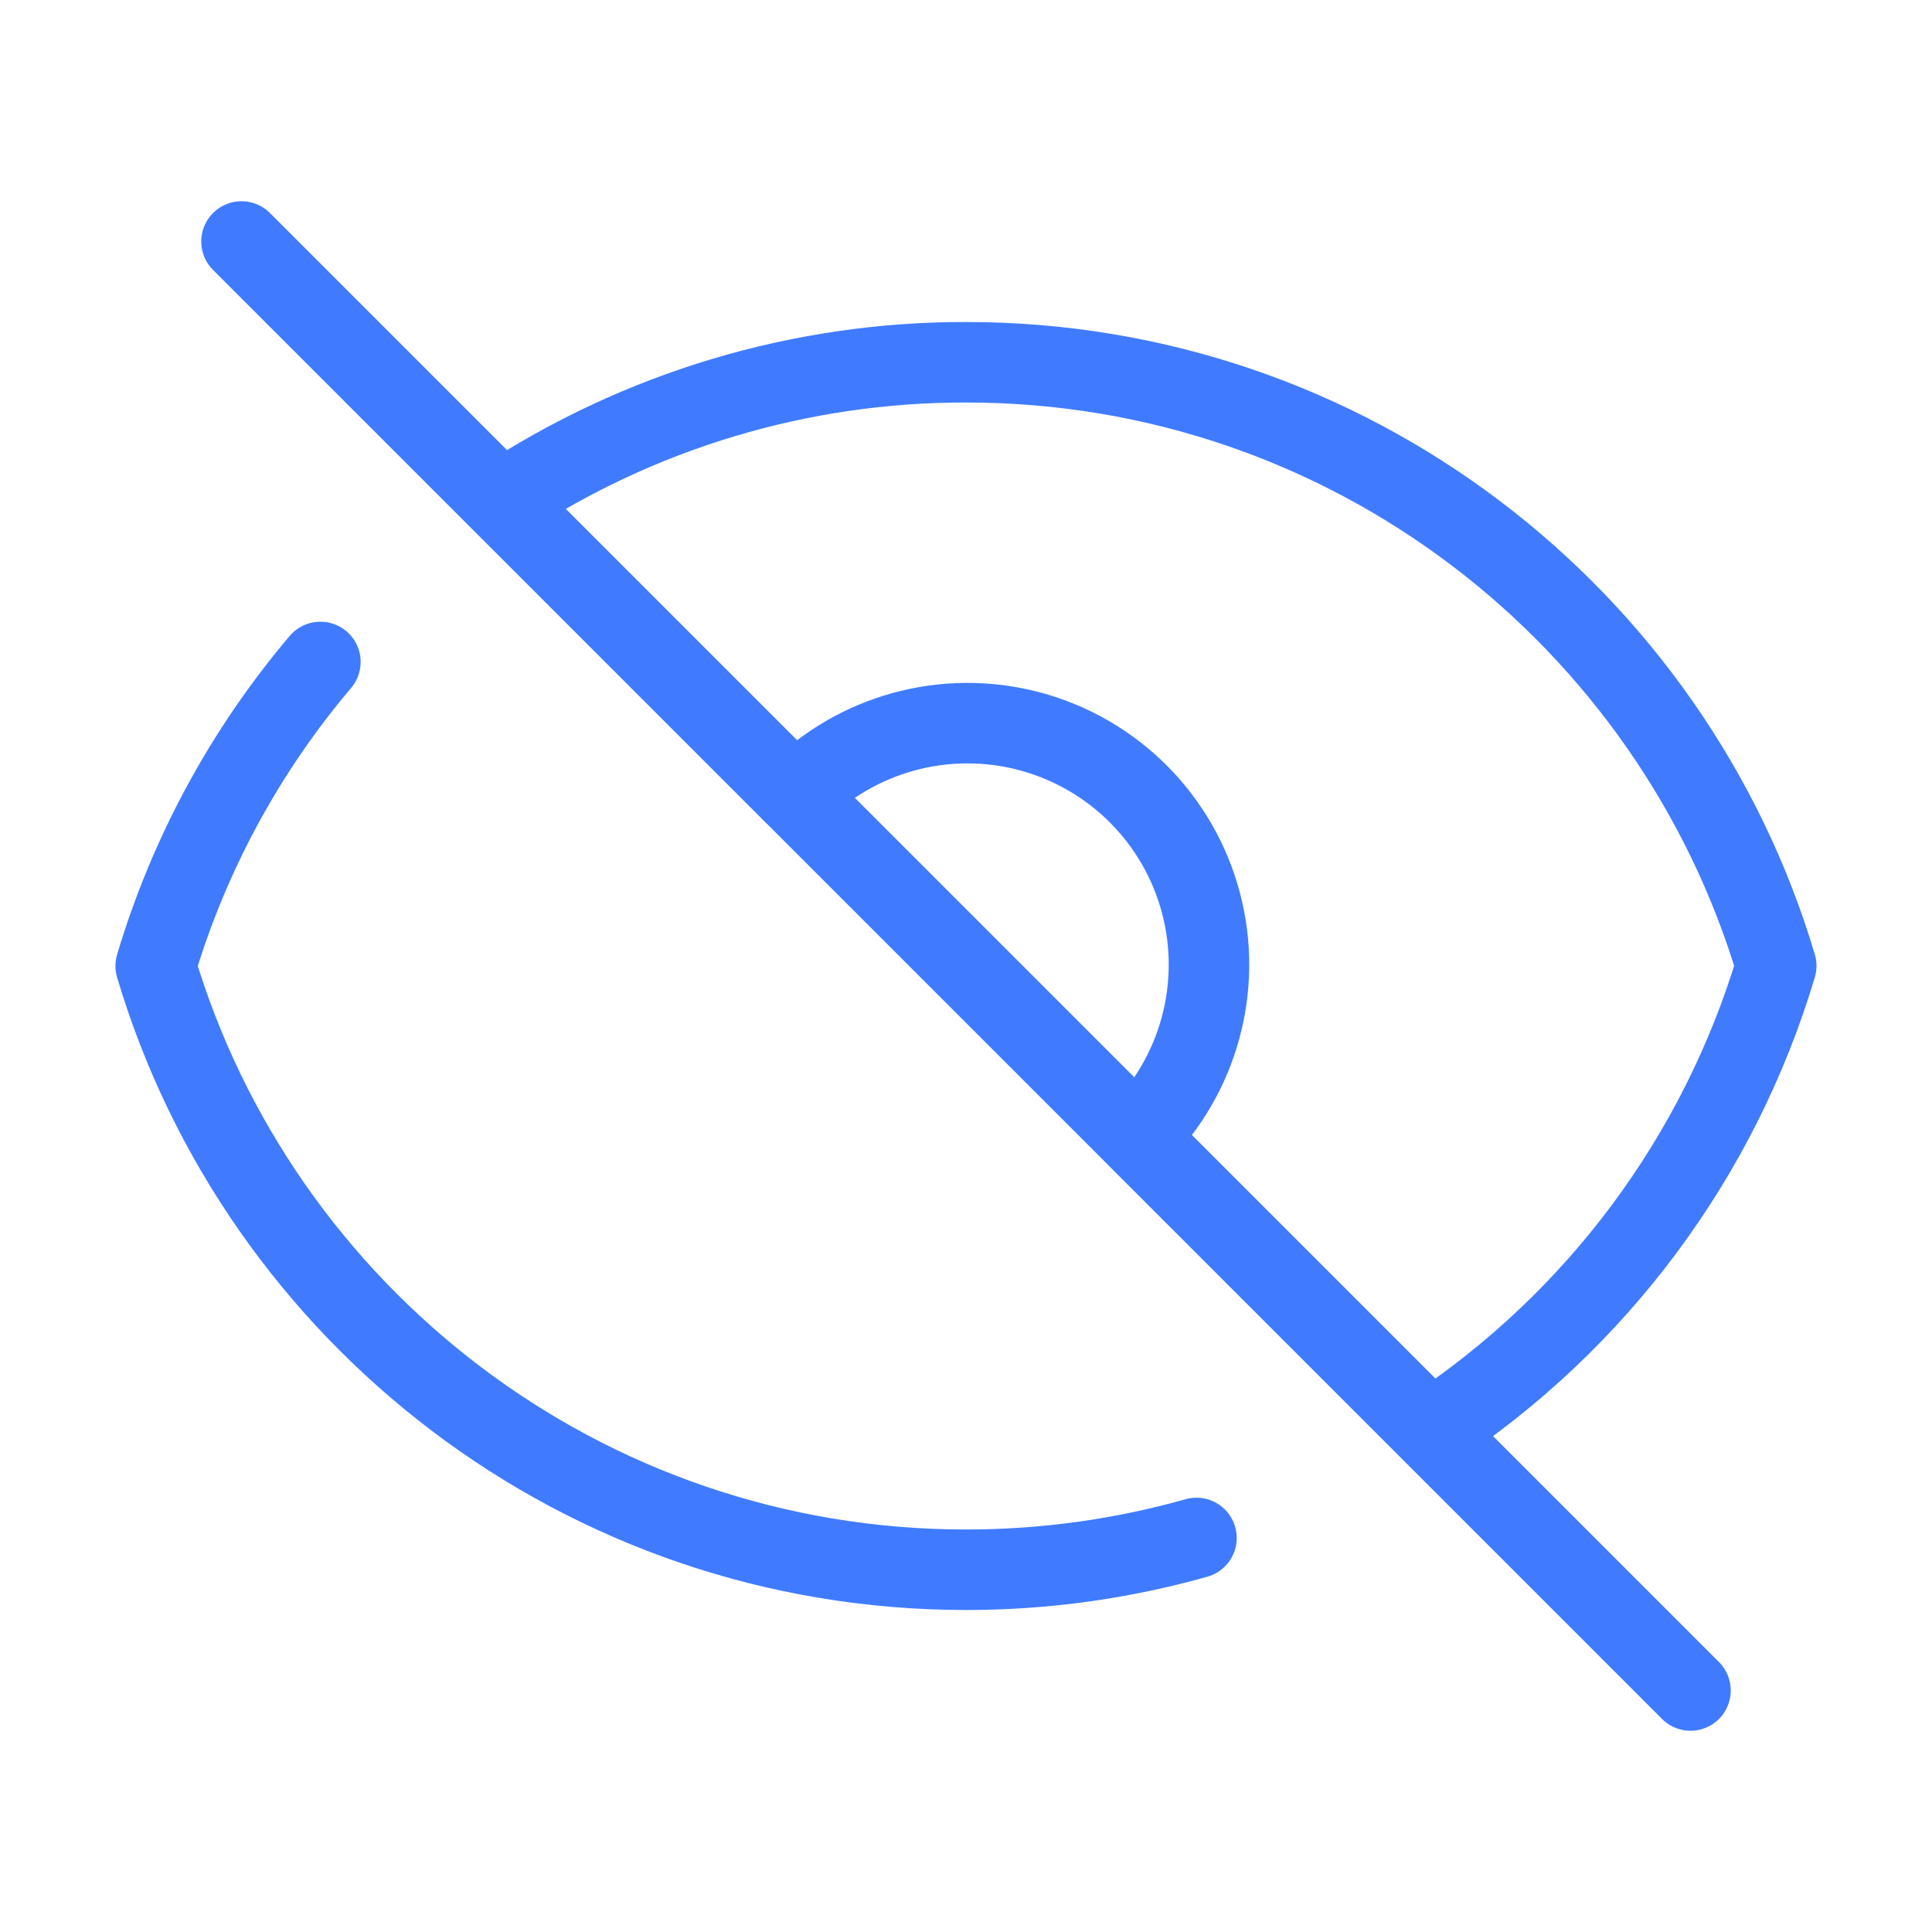
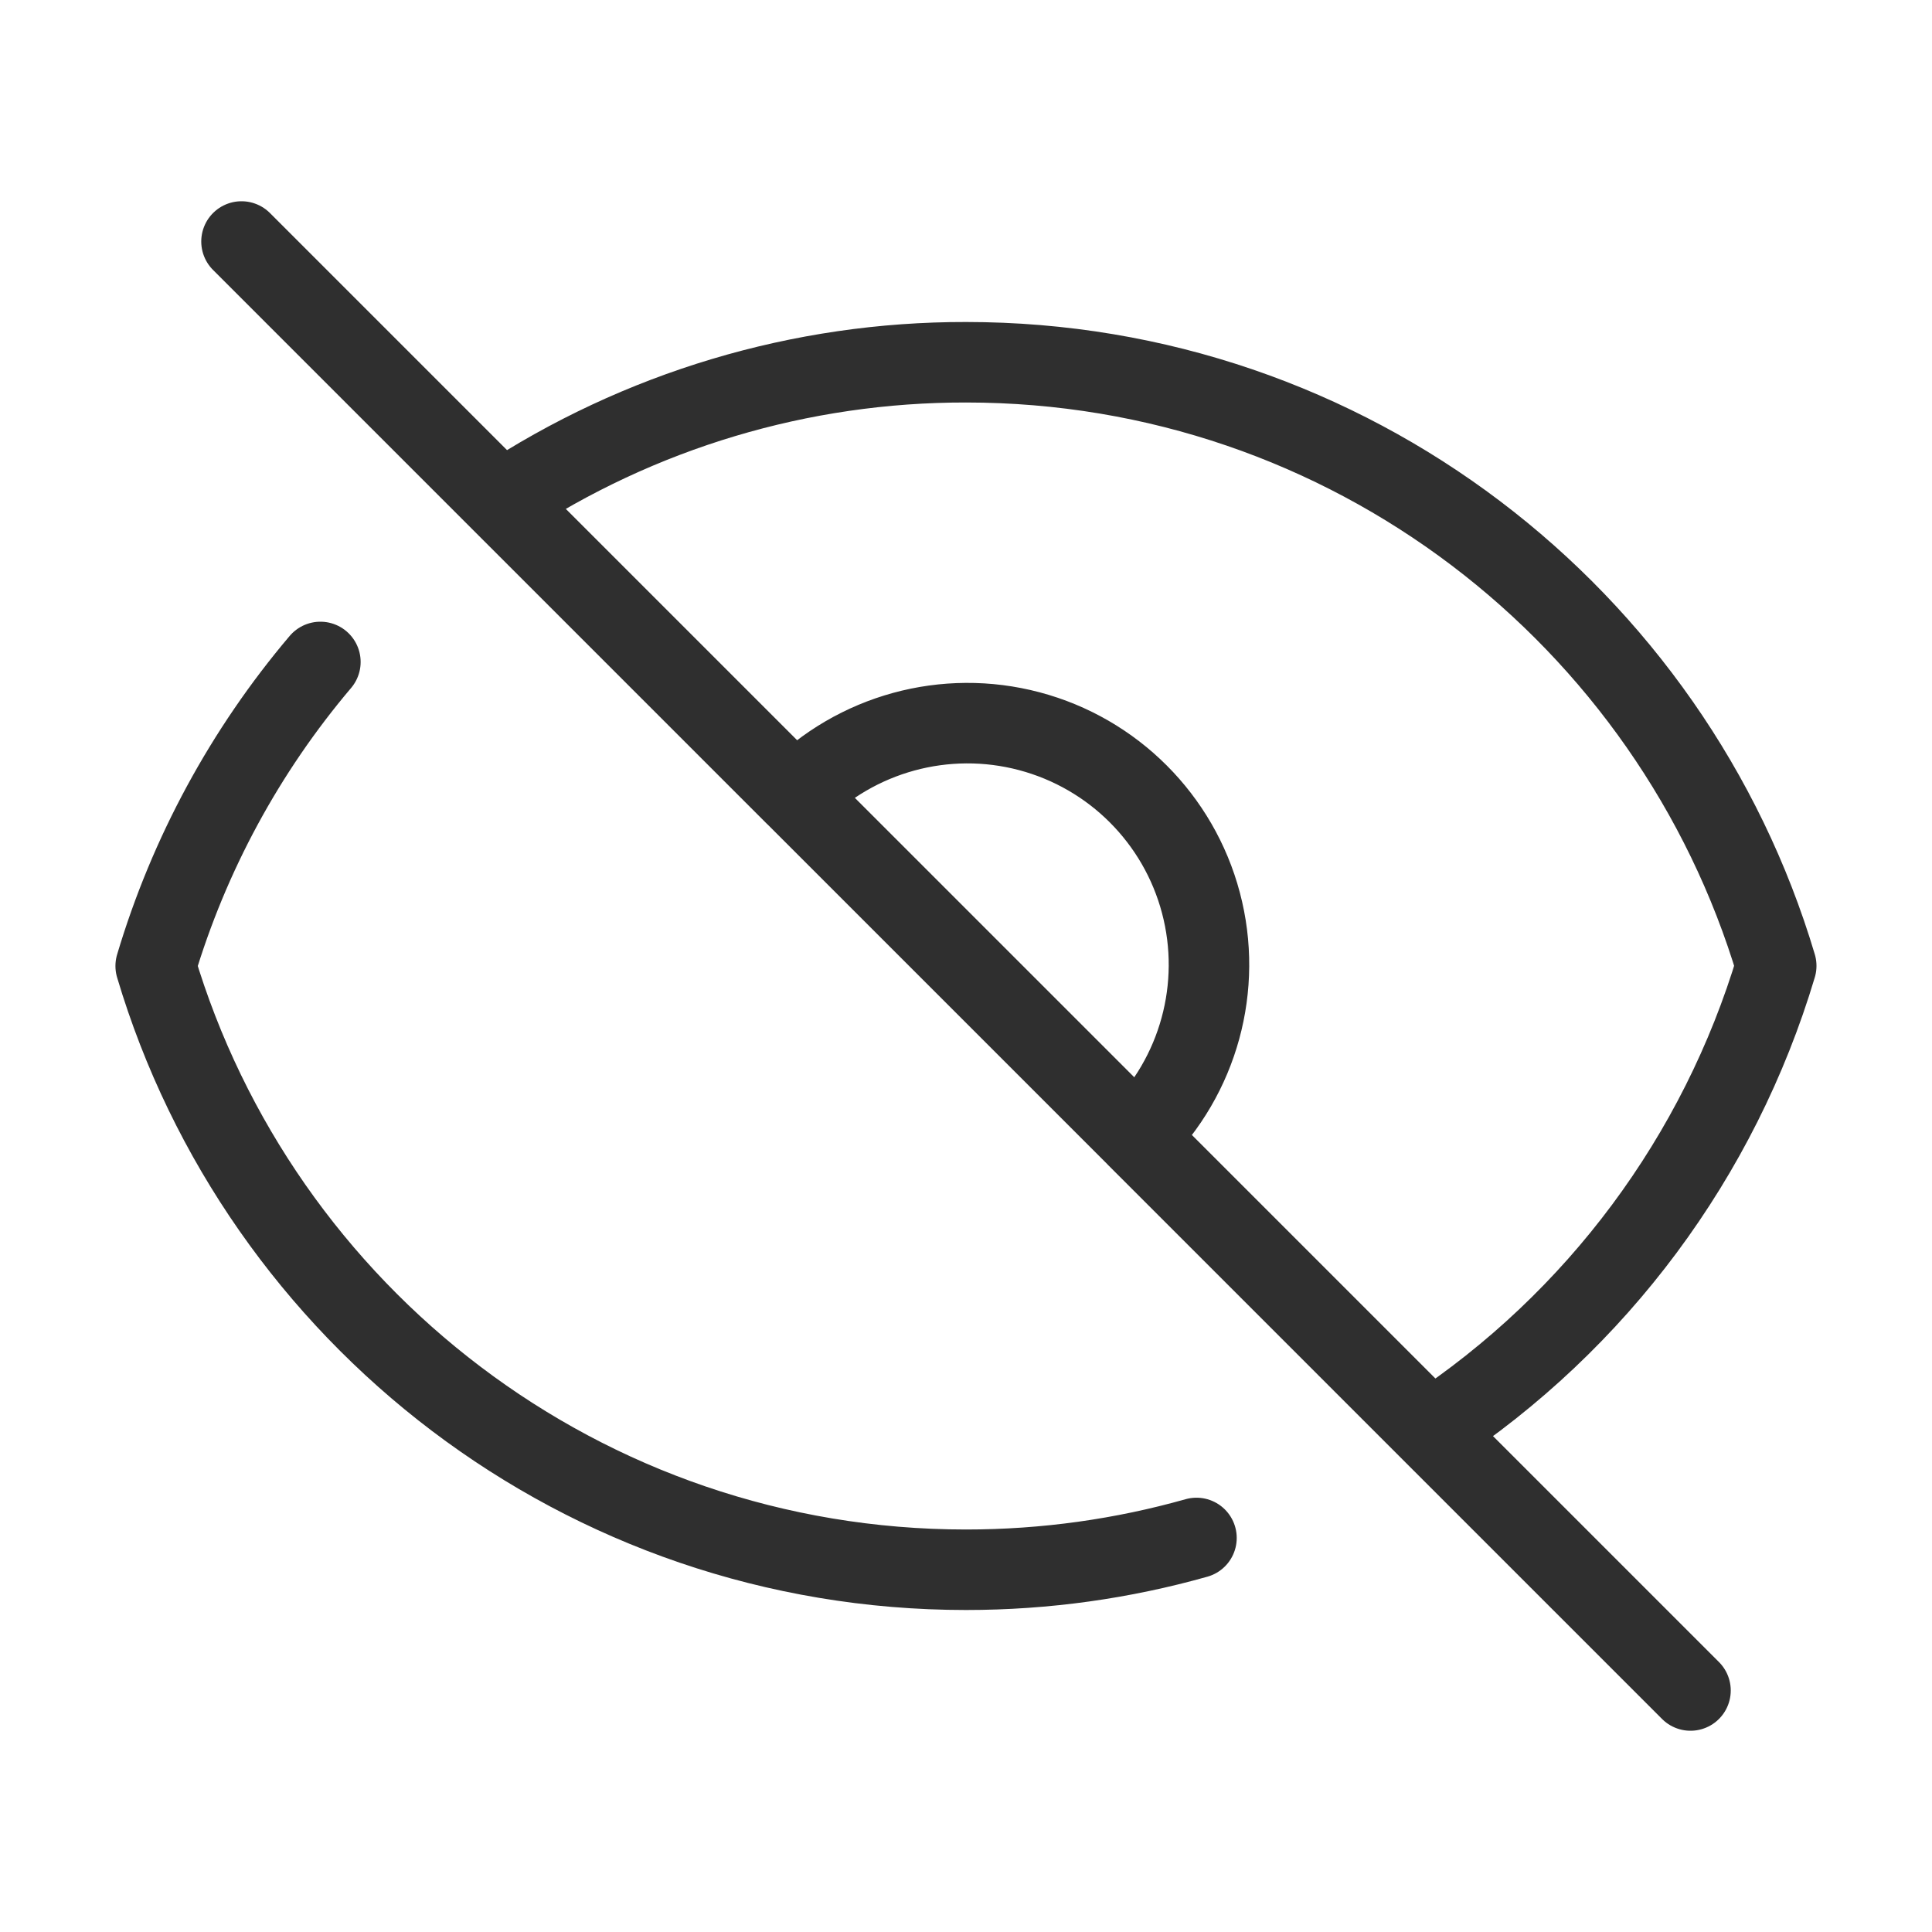
<svg xmlns="http://www.w3.org/2000/svg" width="24" height="24" fill="none">
-   <path stroke="#407bff" stroke-linecap="round" stroke-linejoin="round" d="M3.98 8.223A10.477 10.477 0 0 0 1.934 12c1.292 4.338 5.31 7.5 10.066 7.5.993 0 1.953-.138 2.863-.395M6.228 6.228A10.45 10.45 0 0 1 12 4.5c4.756 0 8.773 3.162 10.065 7.498a10.523 10.523 0 0 1-4.293 5.774M6.228 6.228 3 3m3.228 3.228 3.65 3.65m7.894 7.894L21 21m-3.228-3.228-3.65-3.65A3 3 0 1 0 9.88 9.879m4.242 4.242L9.881 9.88" />
+   <path stroke="#2F2F2F" stroke-linecap="round" stroke-linejoin="round" d="M3.98 8.223A10.477 10.477 0 0 0 1.934 12c1.292 4.338 5.31 7.5 10.066 7.5.993 0 1.953-.138 2.863-.395M6.228 6.228A10.45 10.45 0 0 1 12 4.5c4.756 0 8.773 3.162 10.065 7.498a10.523 10.523 0 0 1-4.293 5.774M6.228 6.228 3 3m3.228 3.228 3.65 3.65m7.894 7.894L21 21m-3.228-3.228-3.65-3.65A3 3 0 1 0 9.88 9.879m4.242 4.242L9.881 9.88" />
</svg>
